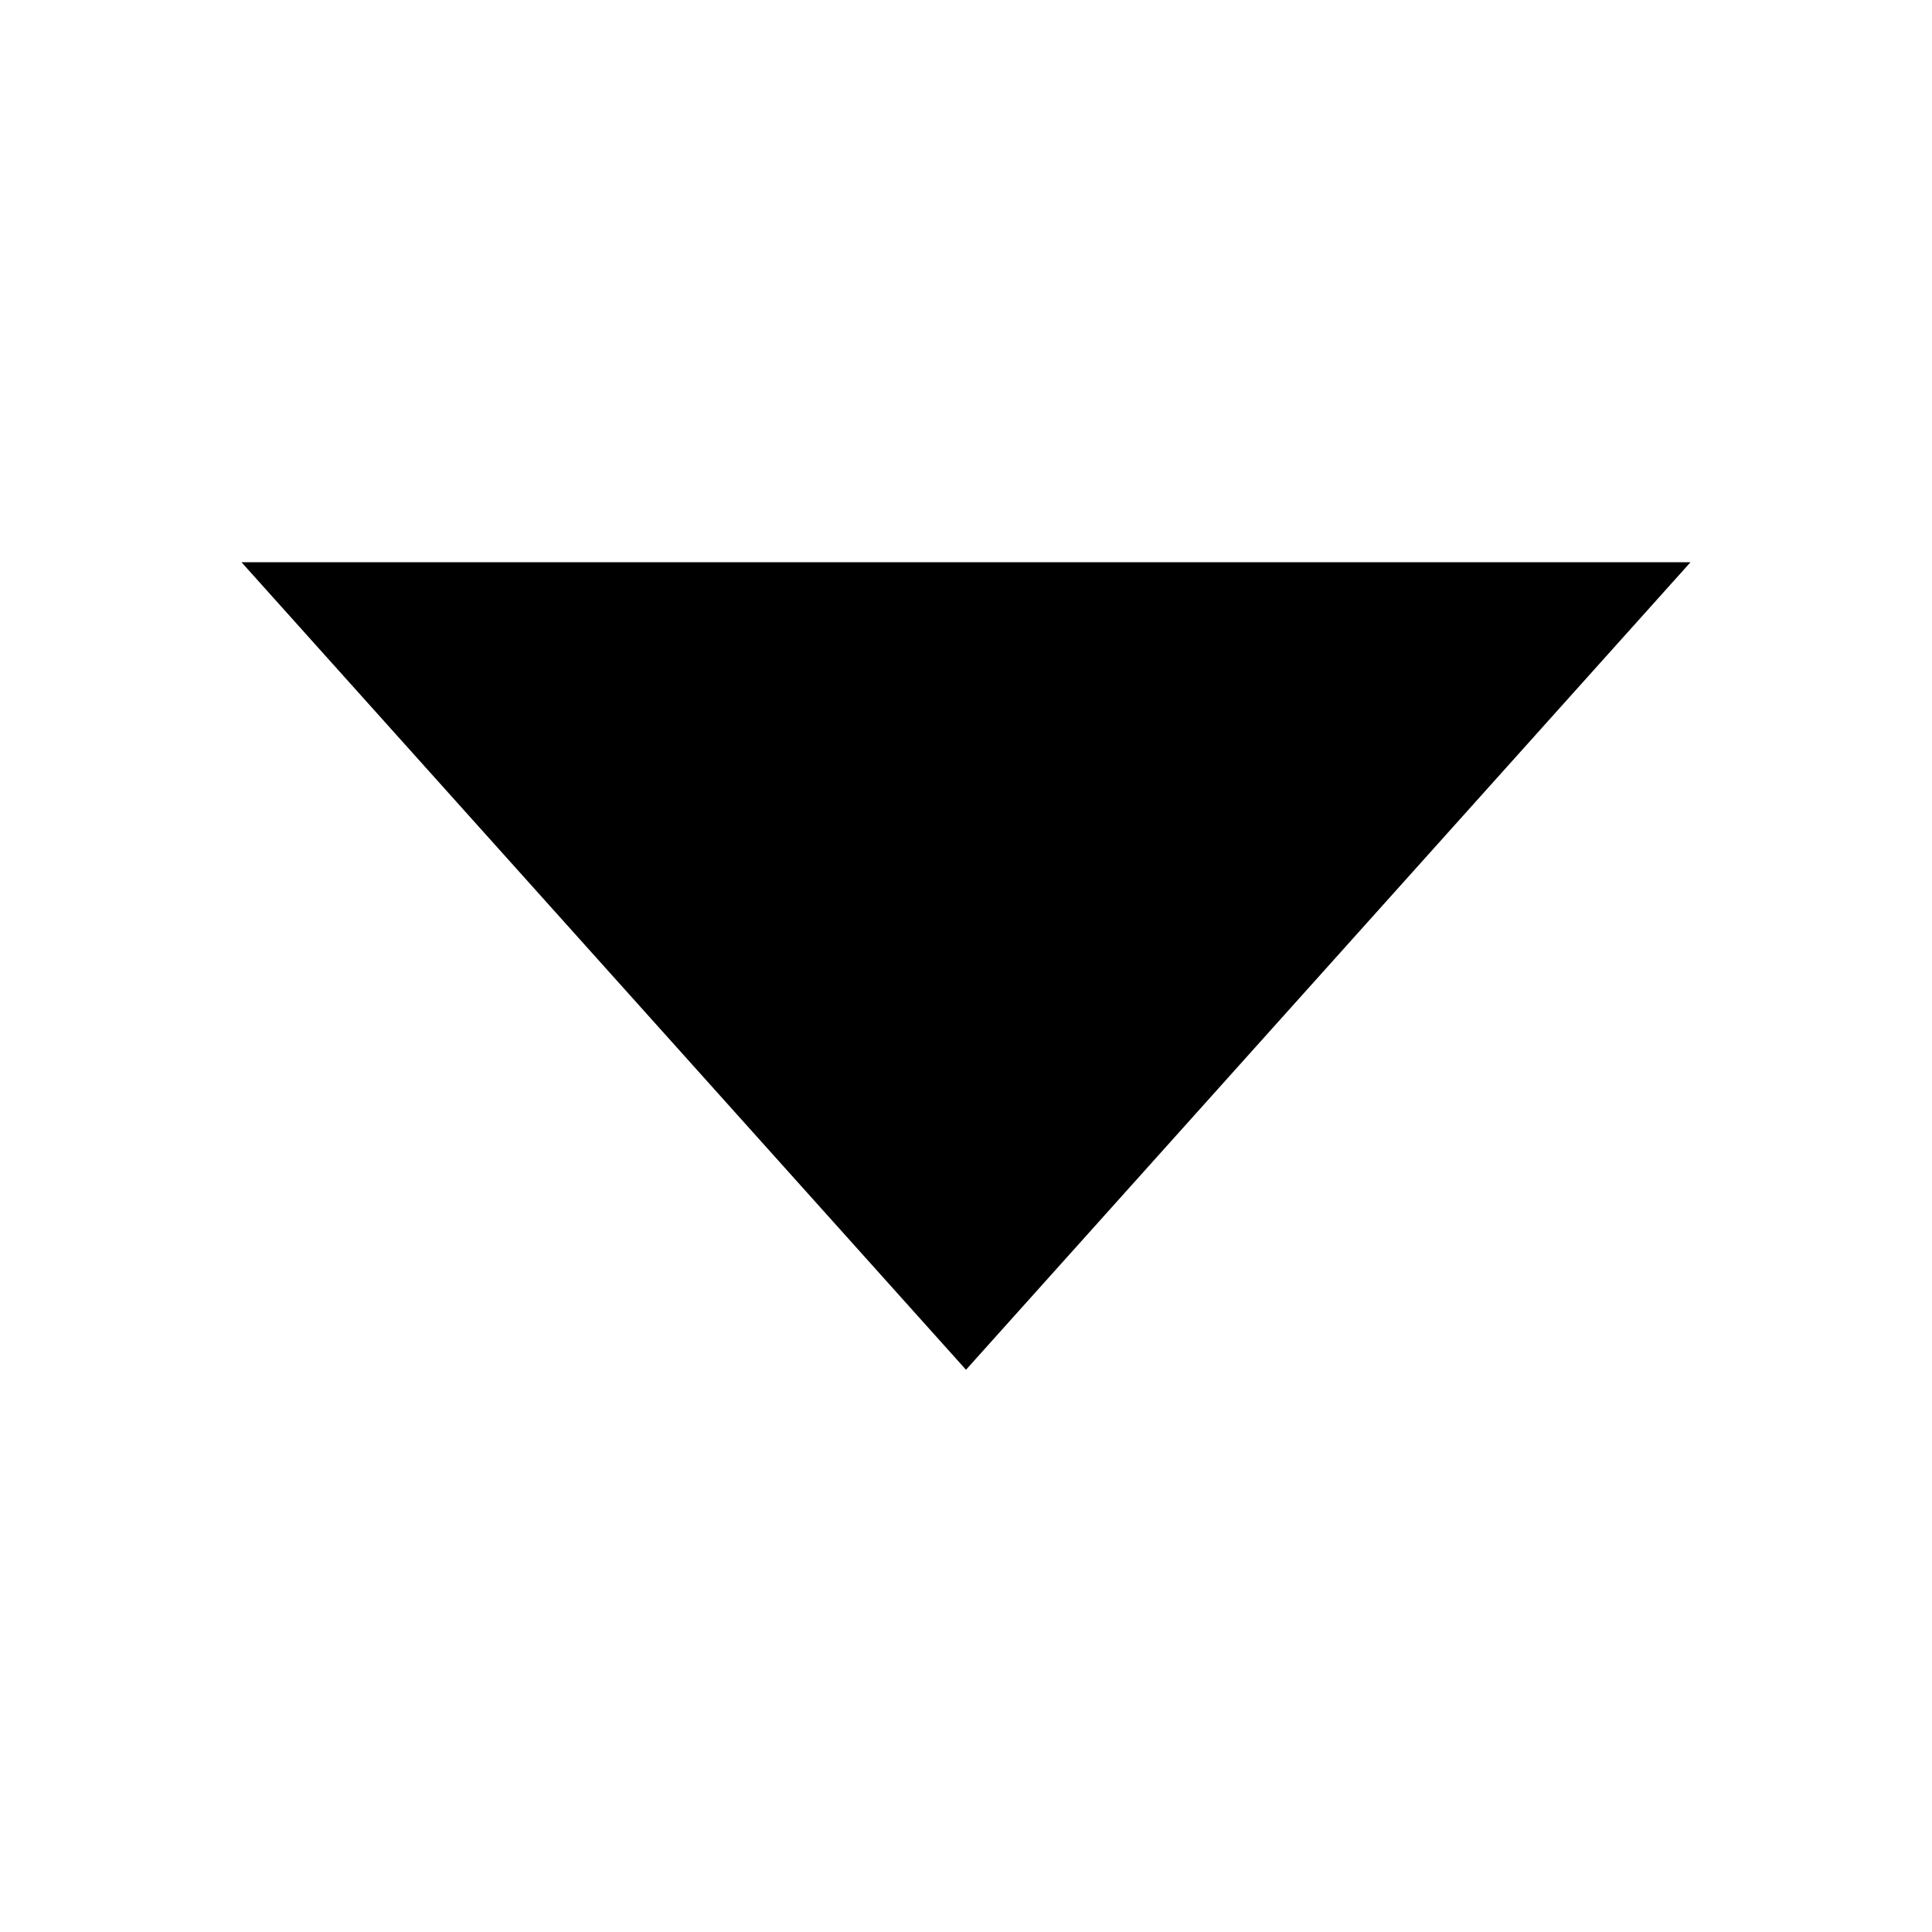
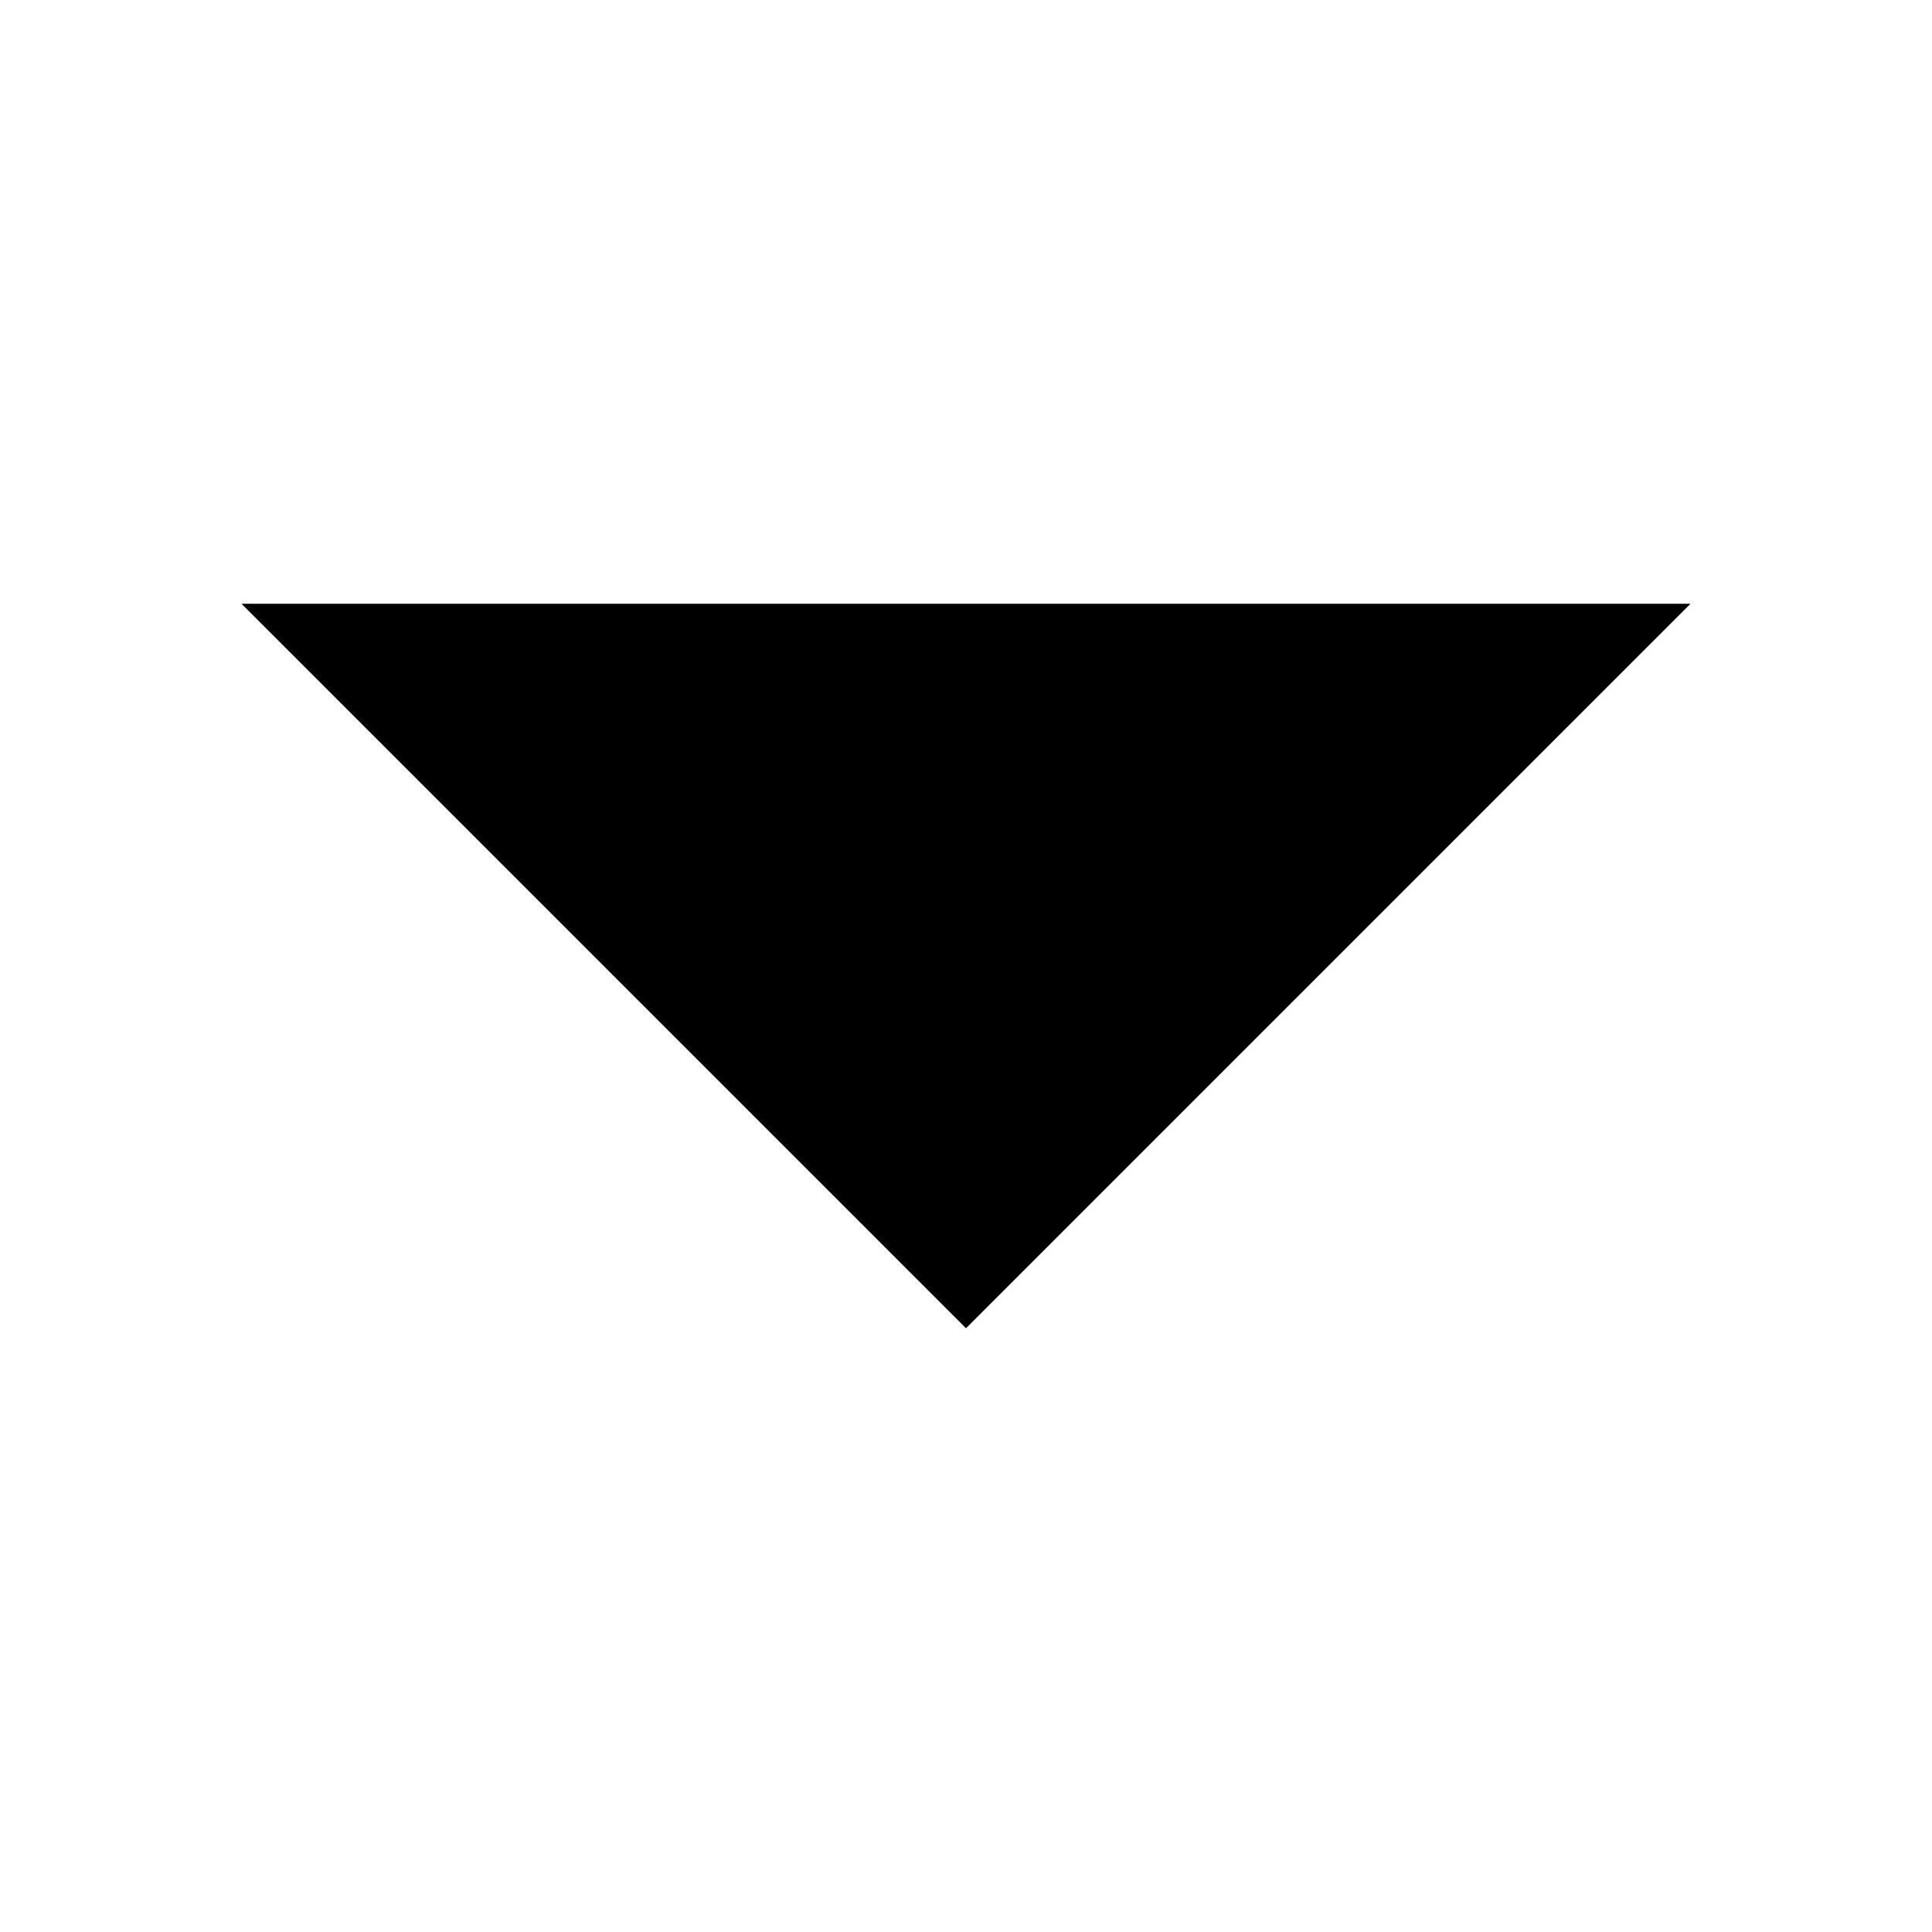
<svg xmlns="http://www.w3.org/2000/svg" viewBox="0 0 512 512">
-   <path d="M64 149 L448 149 L256 363 Z" fill="currentColor" stroke="currentColor" stroke-width="0" stroke-linecap="round" stroke-linejoin="round" />
+   <path d="M64 160 L448 160 L256 352 Z" fill="currentColor" stroke="currentColor" stroke-width="0" stroke-linecap="round" stroke-linejoin="round" />
</svg>
